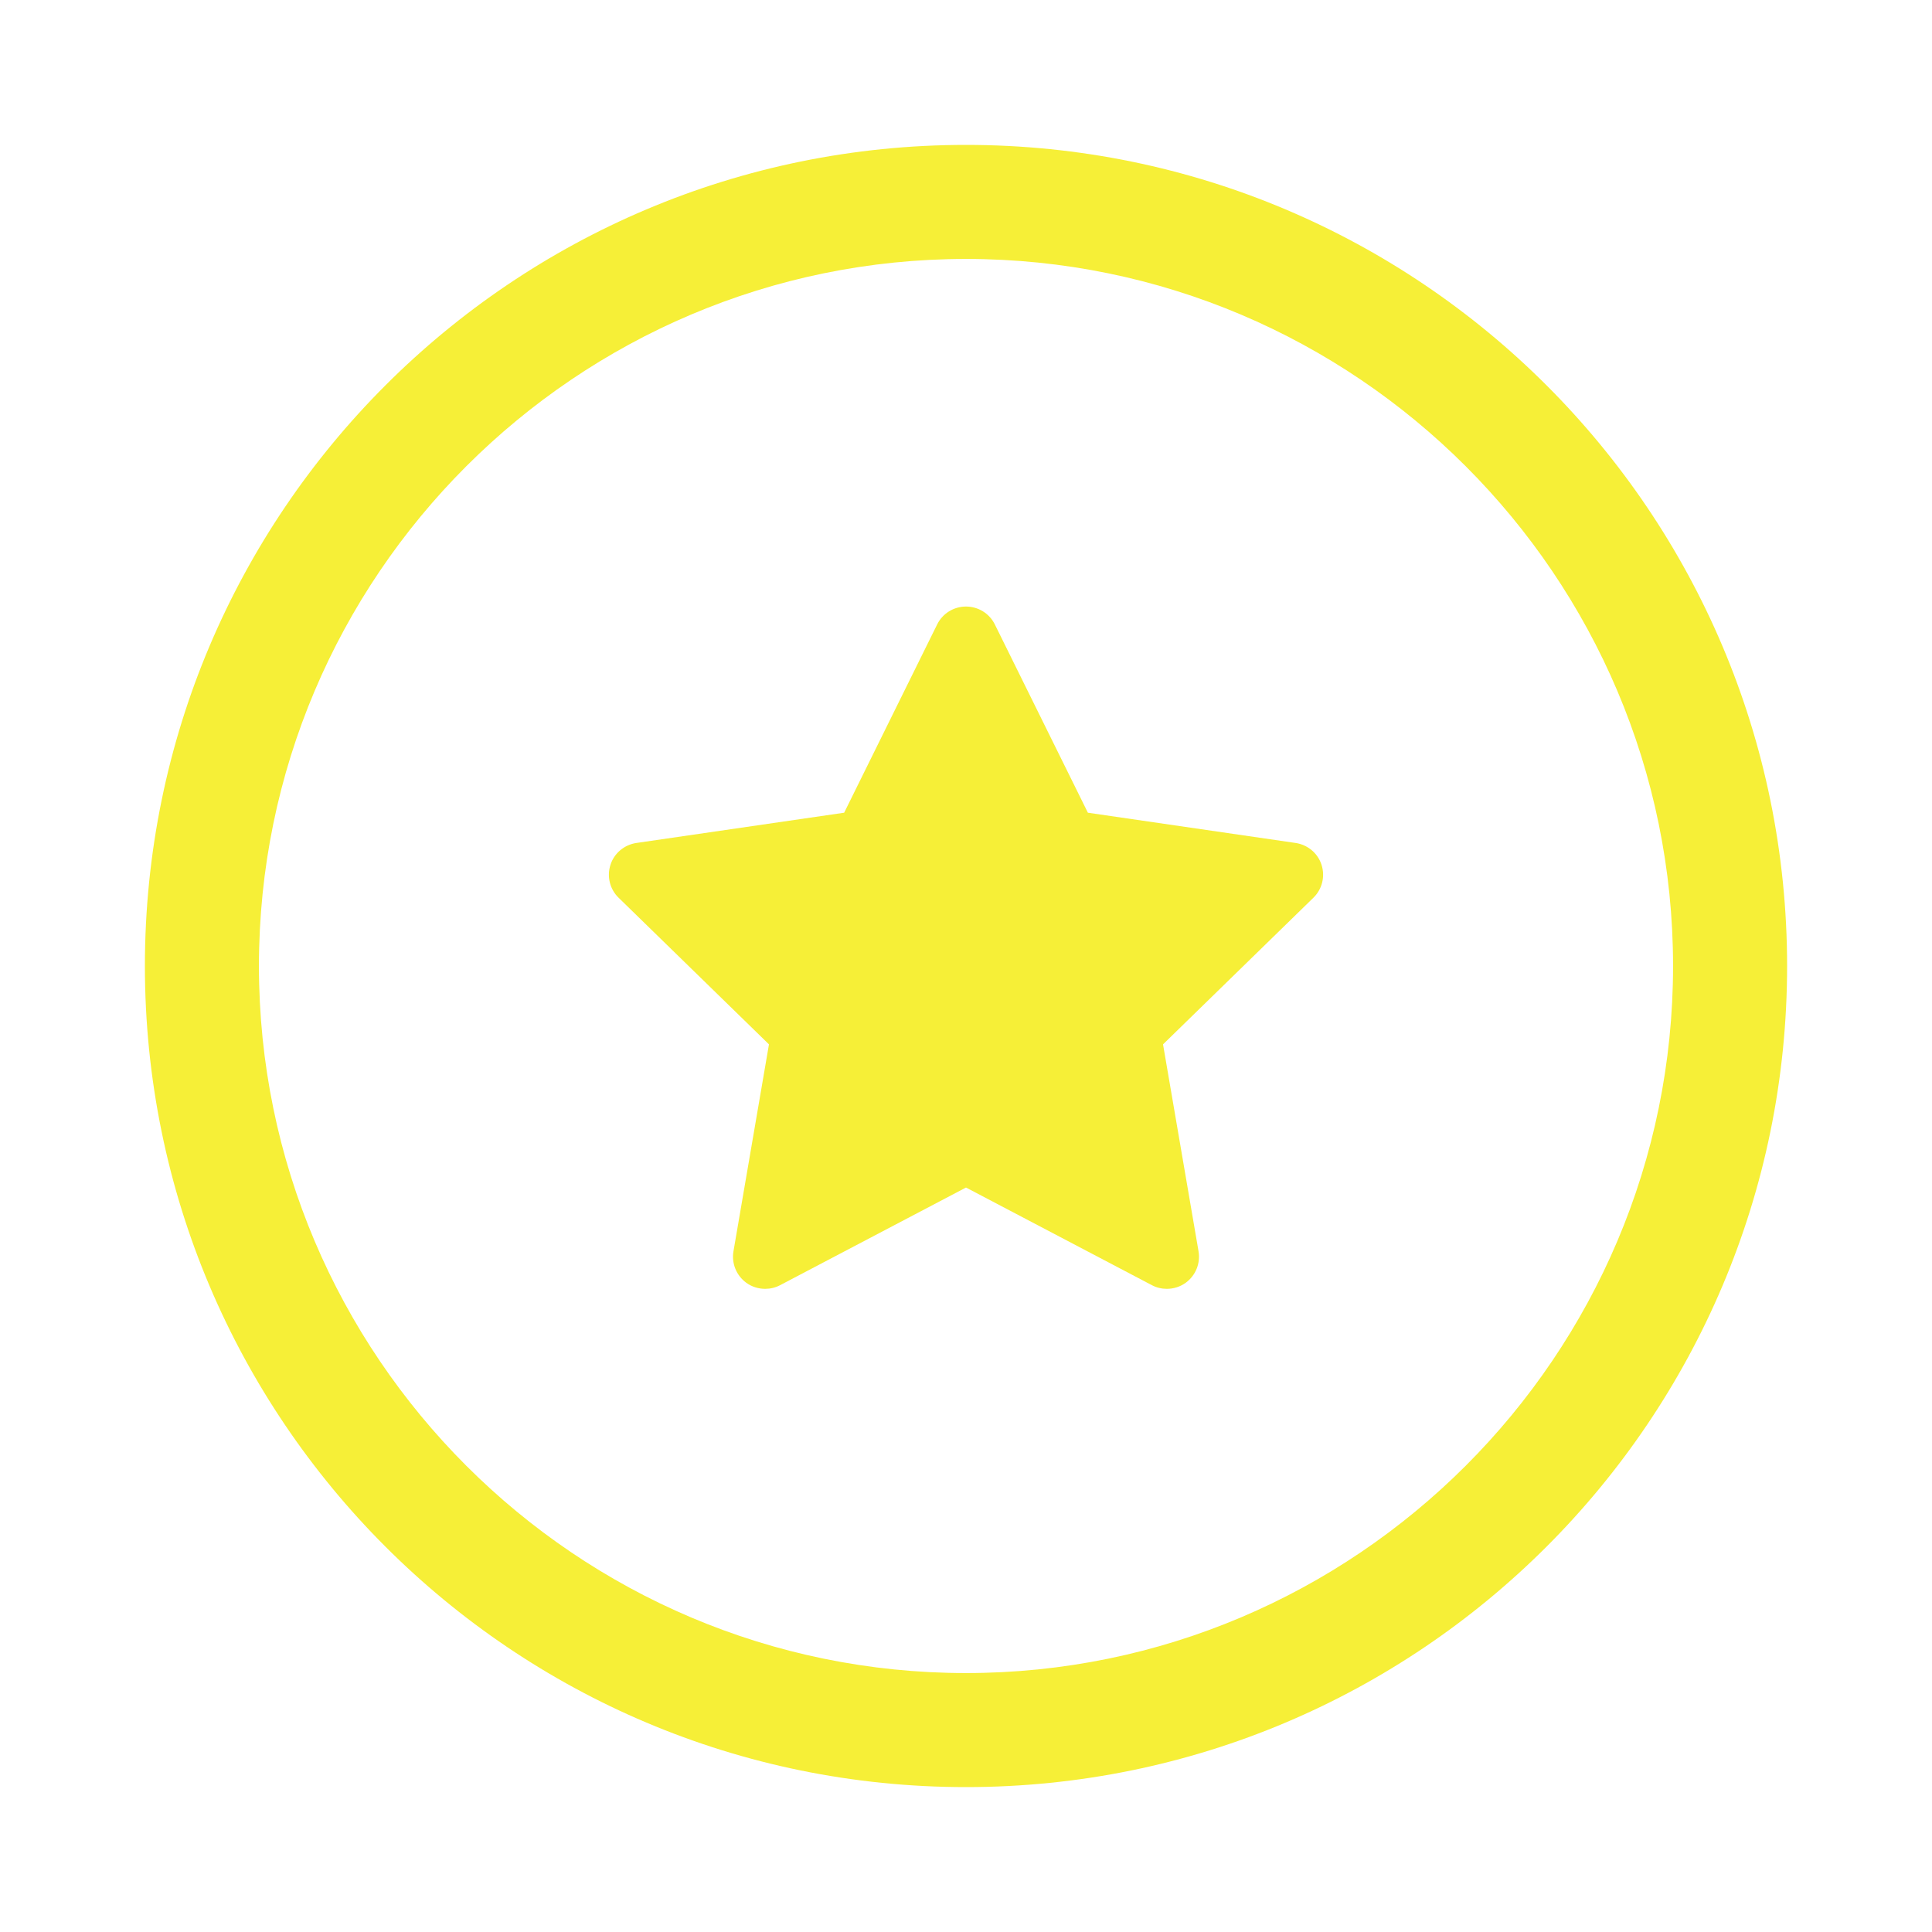
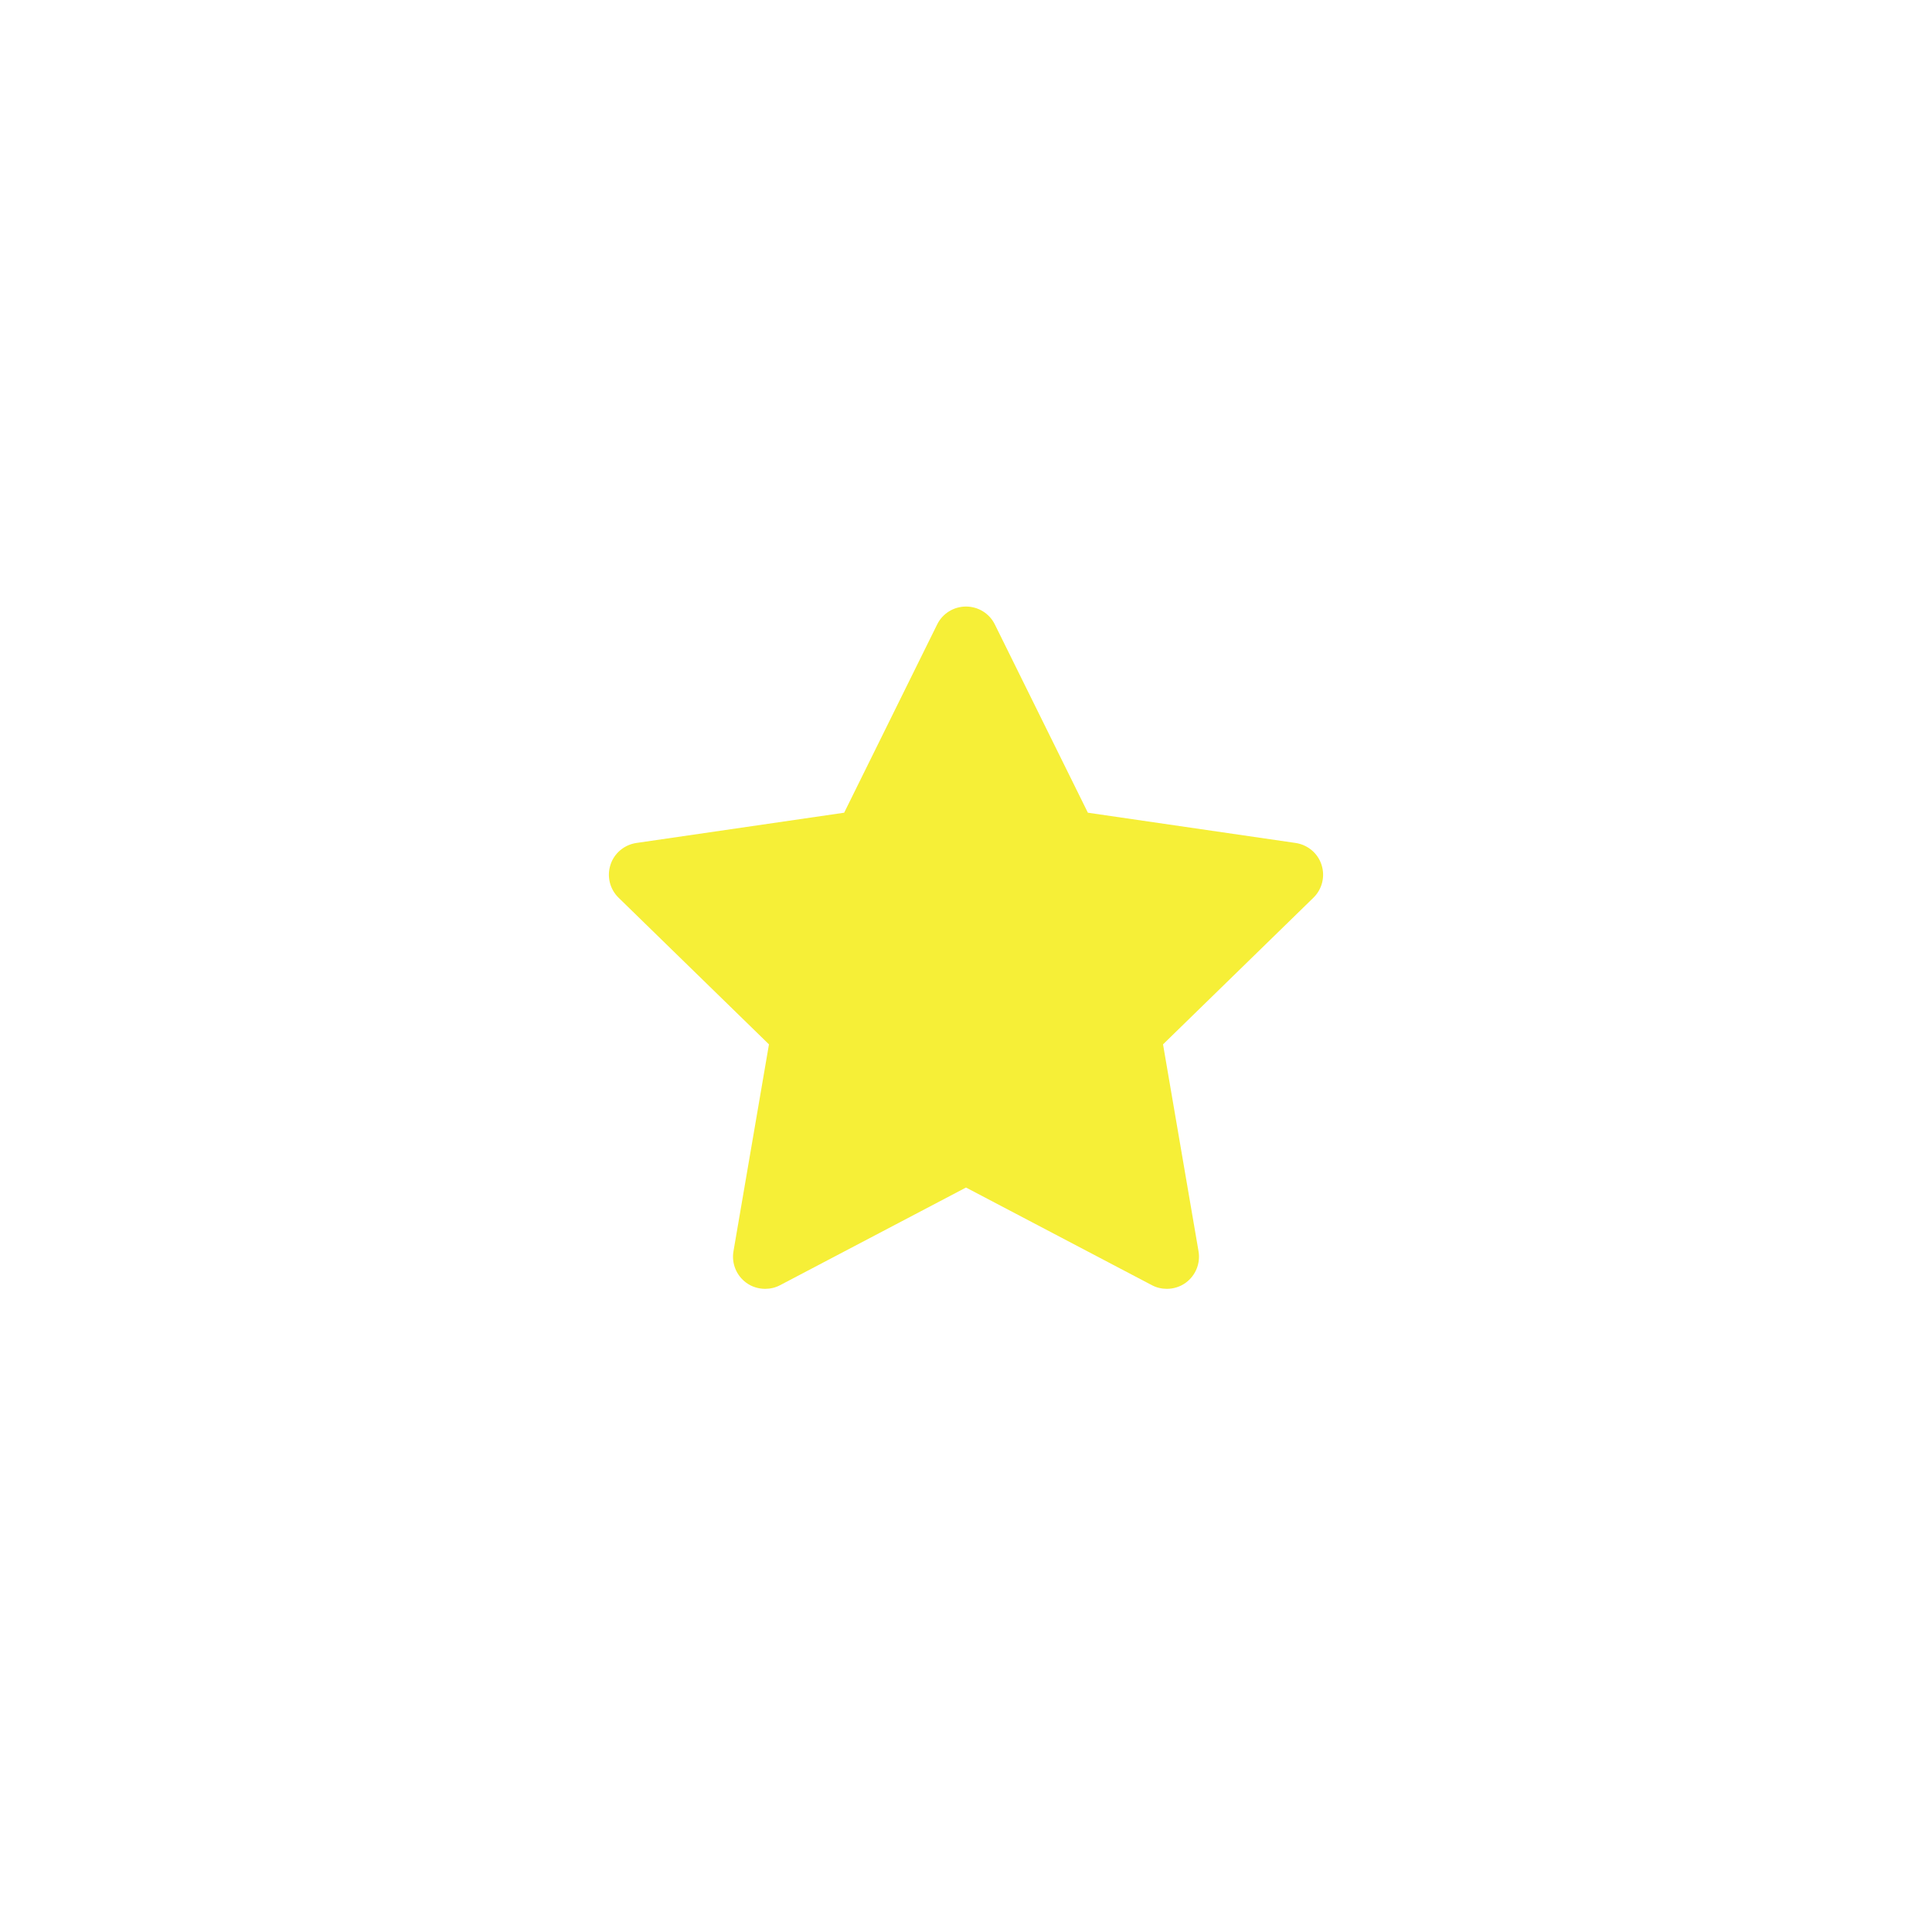
- <svg xmlns="http://www.w3.org/2000/svg" t="1780299107268" class="icon" viewBox="0 0 1024 1024" version="1.1" p-id="6463" width="200" height="200">
-   <path d="M512 321.482c-6.493 0-12.42 3.66-15.277 9.468l-49.3 99.804-110.098 16.032c-6.399 0.944-11.806 5.407-13.765 11.593-2.007 6.163-0.331 12.939 4.32 17.449l79.688 77.704-18.818 109.697c-1.086 6.375 1.535 12.822 6.776 16.646 2.928 2.172 6.517 3.234 10.011 3.234 2.716 0 5.454-0.614 7.934-1.936L512 629.418l98.529 51.755c2.479 1.322 5.218 1.936 7.933 1.936 3.494 0 7.036-1.062 10.011-3.234 5.242-3.825 7.863-10.271 6.777-16.646l-18.818-109.697 79.687-77.704c4.651-4.51 6.328-11.286 4.321-17.449-1.96-6.186-7.367-10.649-13.765-11.593l-110.075-16.032-49.324-99.804C524.419 325.142 518.493 321.482 512 321.482L512 321.482z" fill="#f6ef37" p-id="6464" />
-   <path d="M512 76.8C271.639 76.8 76.8 271.639 76.8 512s194.839 435.2 435.2 435.2 435.2-194.839 435.2-435.2S752.361 76.8 512 76.8zM512 886.755c-206.645 0-374.756-168.111-374.756-374.755 0-206.645 168.111-374.756 374.756-374.756 206.644 0 374.755 168.111 374.755 374.756C886.755 718.644 718.644 886.755 512 886.755z" fill="#f6ef37" p-id="6465" />
+ <svg xmlns="http://www.w3.org/2000/svg" t="1780299107268" class="icon" viewBox="0 0 1024 1024" version="1.1" width="200" height="200">
+   <path d="M512 321.482c-6.493 0-12.42 3.66-15.277 9.468l-49.3 99.804-110.098 16.032c-6.399 0.944-11.806 5.407-13.765 11.593-2.007 6.163-0.331 12.939 4.32 17.449l79.688 77.704-18.818 109.697c-1.086 6.375 1.535 12.822 6.776 16.646 2.928 2.172 6.517 3.234 10.011 3.234 2.716 0 5.454-0.614 7.934-1.936L512 629.418l98.529 51.755c2.479 1.322 5.218 1.936 7.933 1.936 3.494 0 7.036-1.062 10.011-3.234 5.242-3.825 7.863-10.271 6.777-16.646l-18.818-109.697 79.687-77.704c4.651-4.51 6.328-11.286 4.321-17.449-1.96-6.186-7.367-10.649-13.765-11.593l-110.075-16.032-49.324-99.804C524.419 325.142 518.493 321.482 512 321.482z" fill="#f6ef37" />
</svg>
